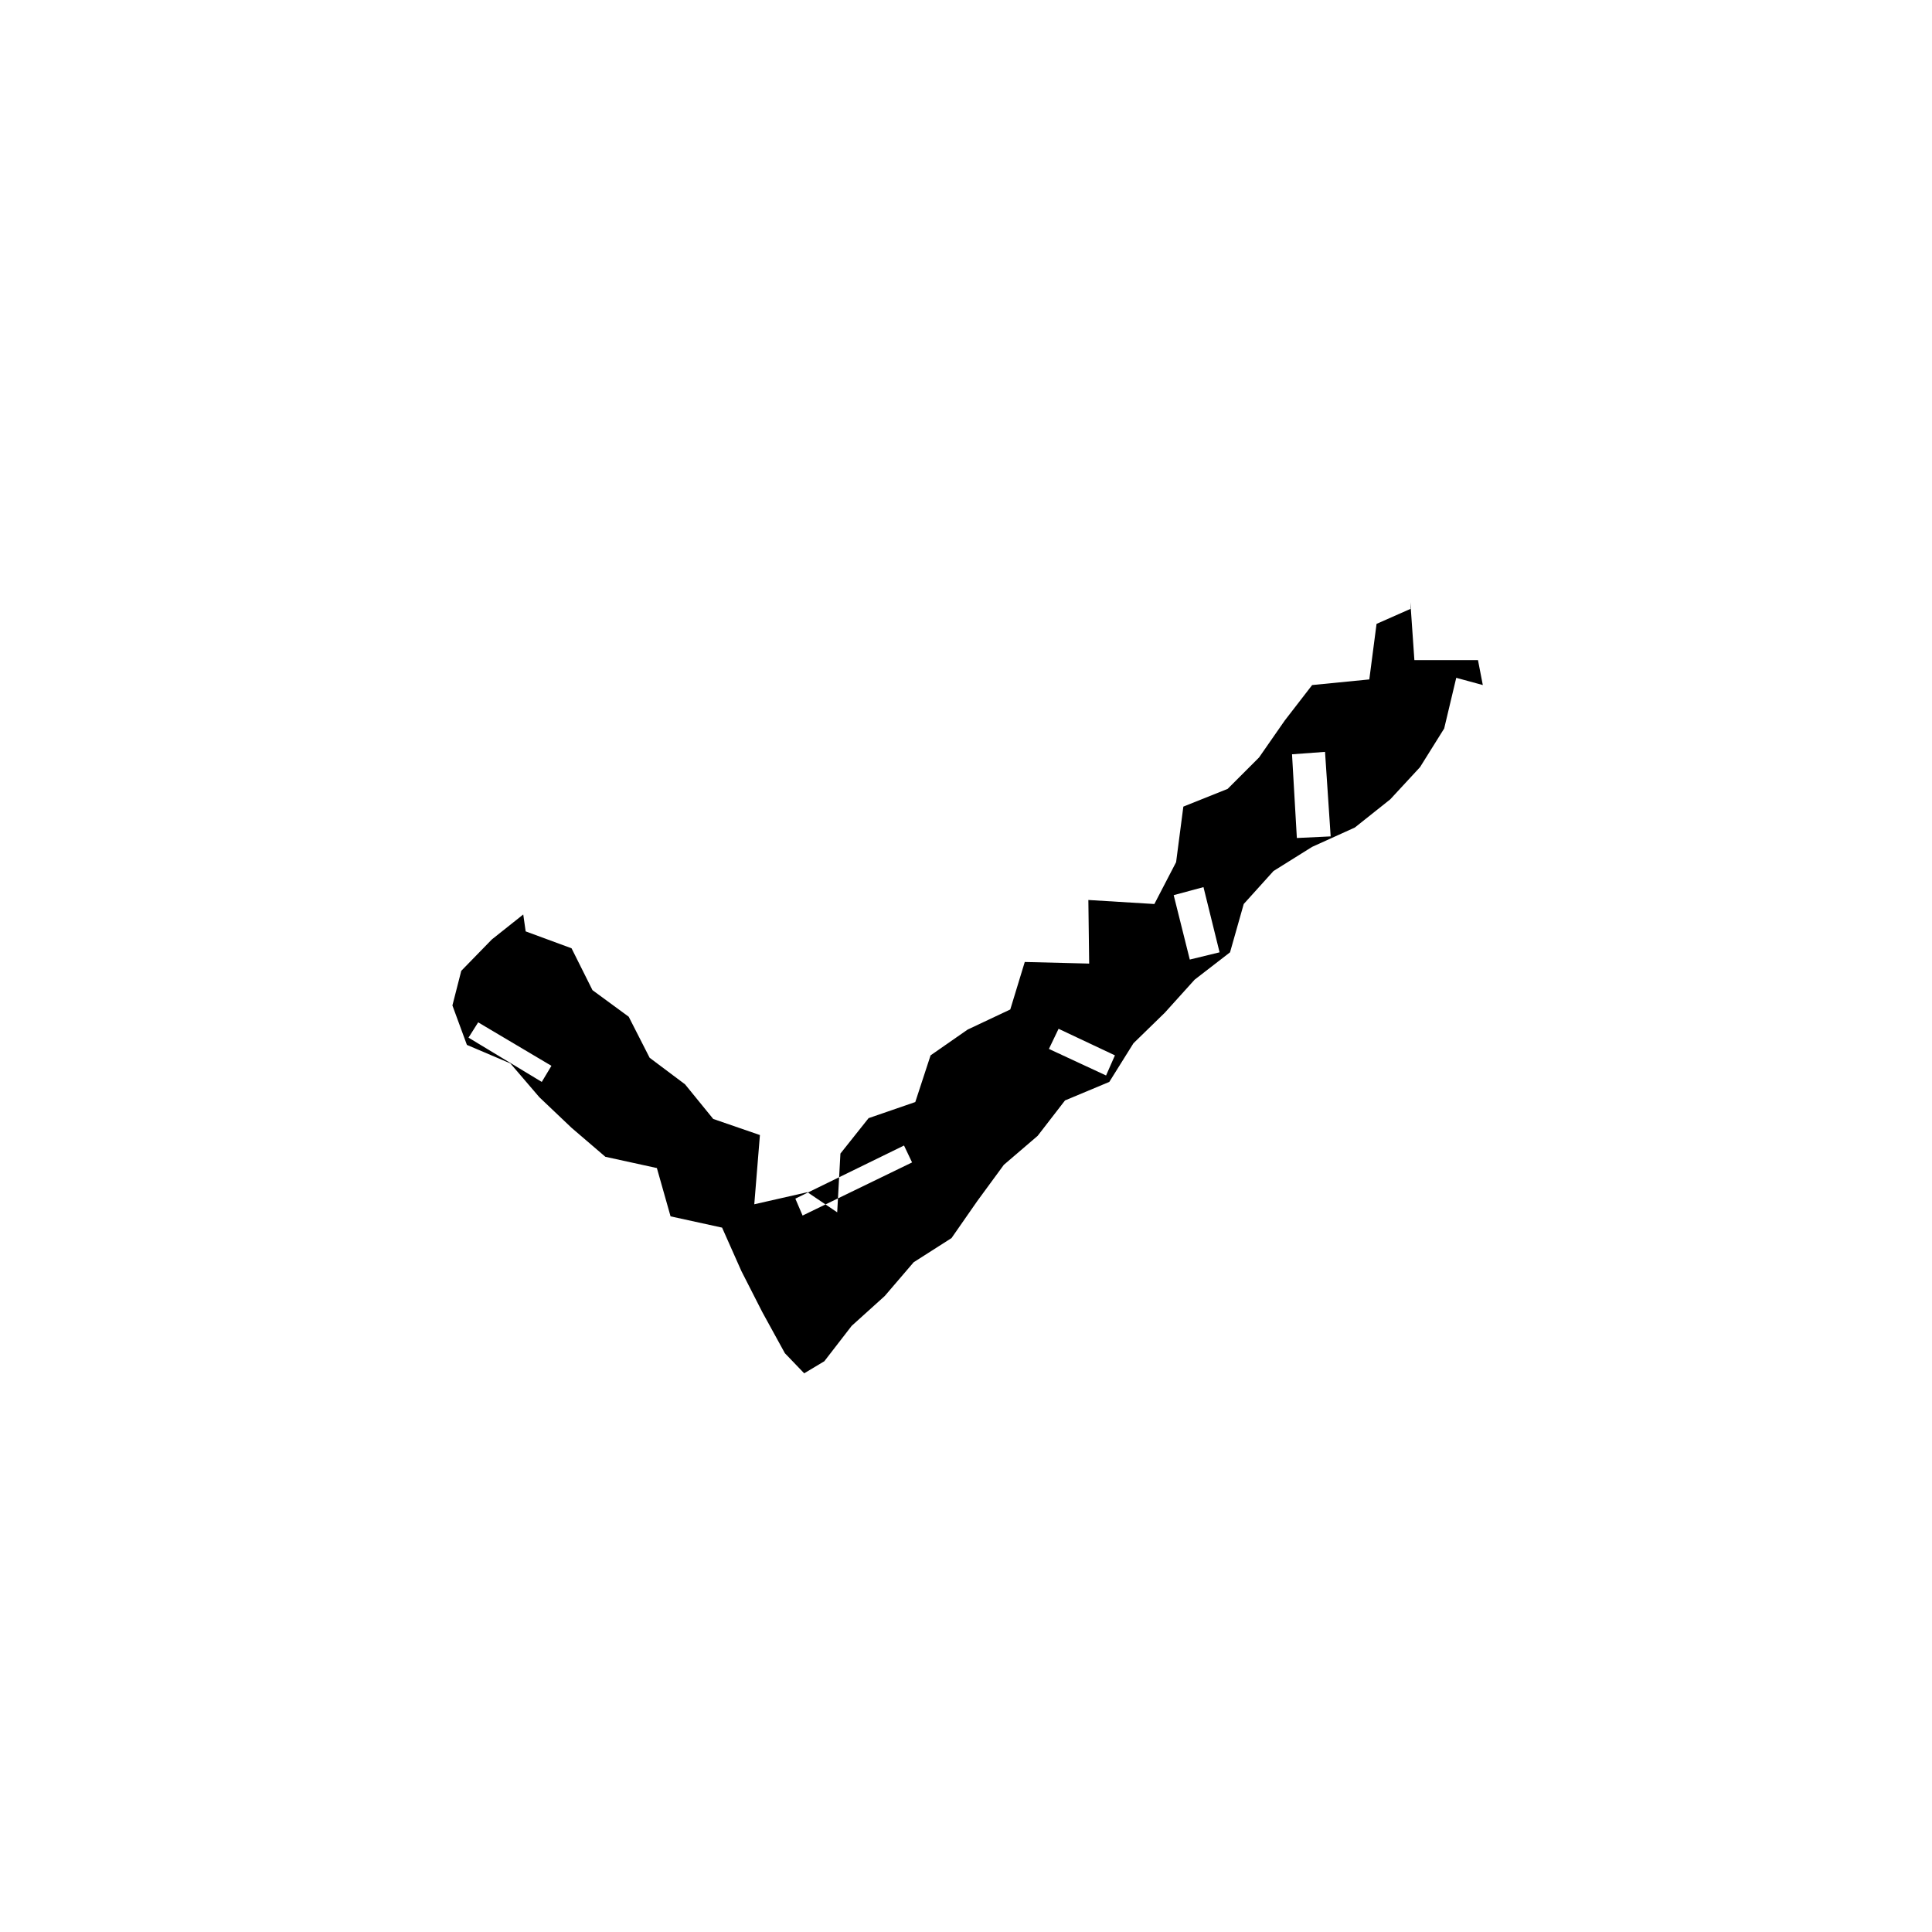
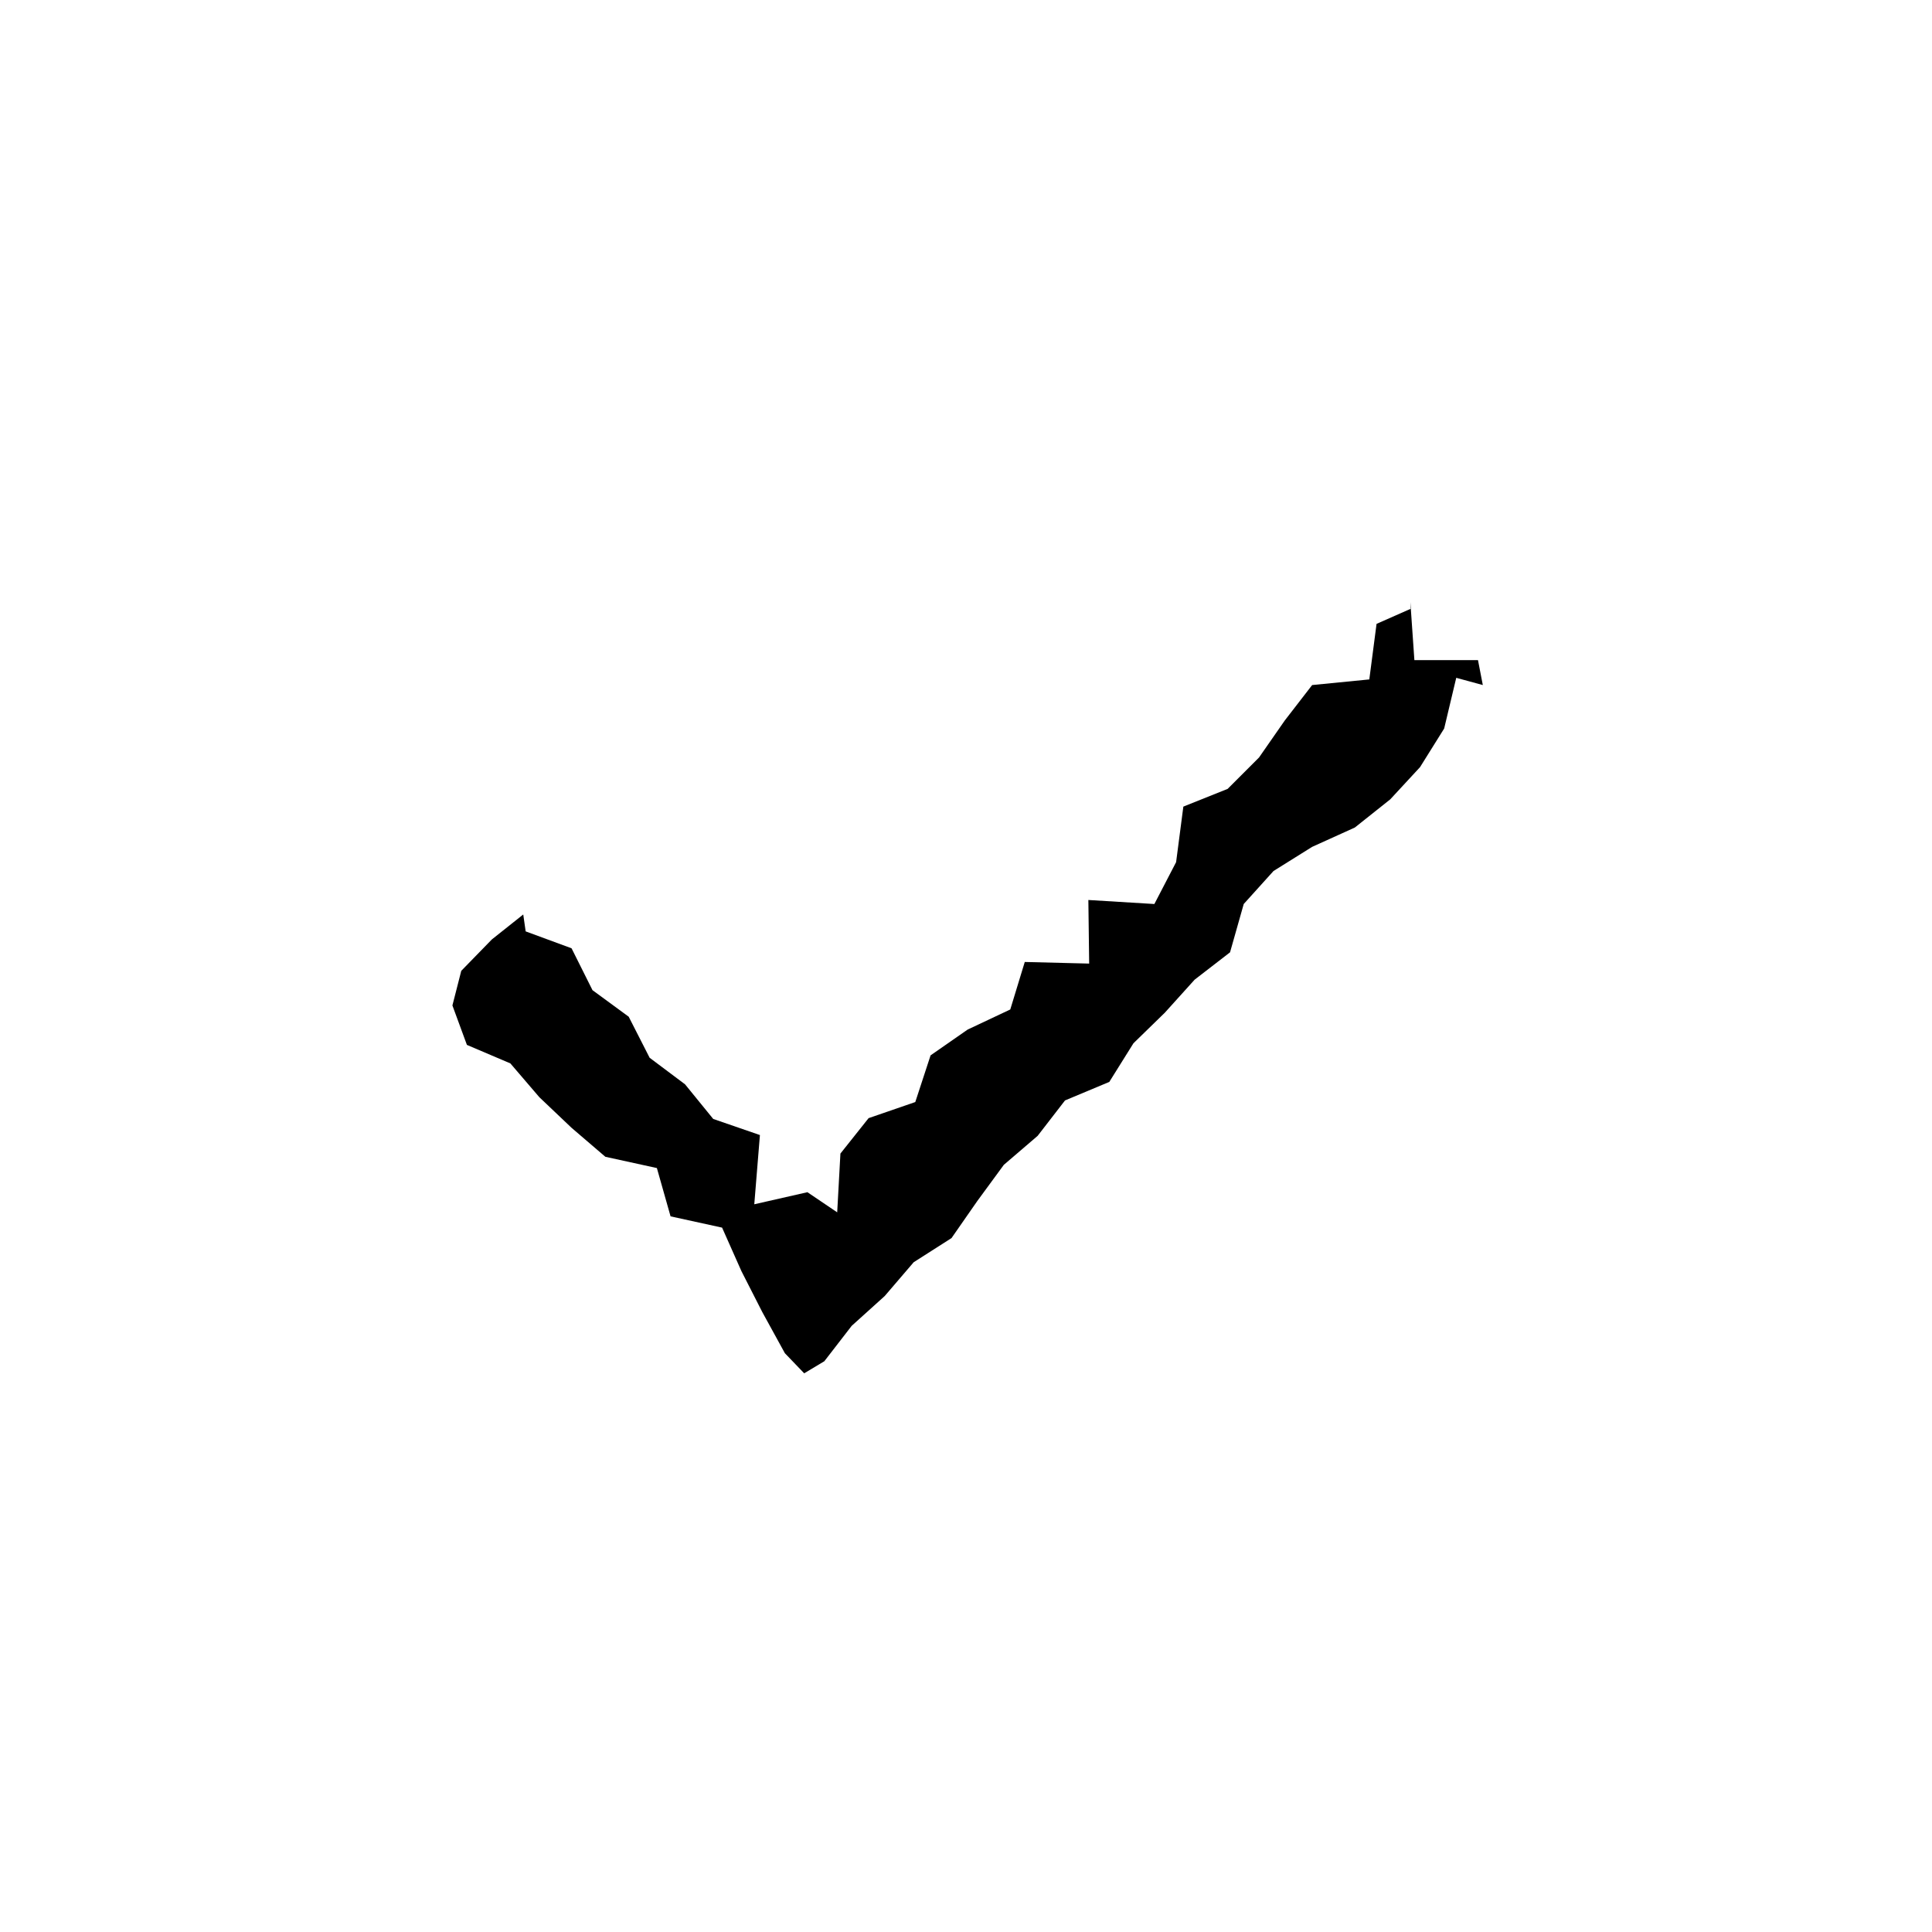
<svg xmlns="http://www.w3.org/2000/svg" viewBox="0 0 24 24" fill="currentColor" stroke="none">
-   <path d="M5.62 12.49L5.8 12.98L6.34 13.21L6.7 13.63L7.1 14.01L7.52 14.37L8.16 14.51L8.33 15.11L8.97 15.25L9.21 15.79L9.47 16.3L9.75 16.81L9.99 17.06L10.24 16.91L10.58 16.47L10.99 16.1L11.35 15.68L11.82 15.38L12.14 14.92L12.47 14.47L12.89 14.11L13.23 13.67L13.78 13.44L14.08 12.96L14.47 12.58L14.84 12.17L15.28 11.83L15.45 11.23L15.82 10.82L16.3 10.52L16.83 10.28L17.27 9.93L17.64 9.53L17.94 9.05L18.09 8.42L18.42 8.51L18.36 8.2L17.57 8.2L17.52 7.48L17.53 7.56L17.1 7.75L17.01 8.44L16.3 8.51L15.96 8.95L15.64 9.41L15.25 9.8L14.7 10.02L14.61 10.71L14.34 11.23L13.52 11.18L13.53 11.97L12.73 11.95L12.55 12.54L12.02 12.79L11.56 13.11L11.37 13.69L10.79 13.89L10.44 14.33L10.4 15.06L10.03 14.81L9.37 14.96L9.44 14.1L8.86 13.9L8.51 13.47L8.07 13.14L7.81 12.63L7.36 12.3L7.1 11.78L6.53 11.57L6.5 11.36L6.11 11.67L5.73 12.06ZM14.95 11.02L15.15 11.83L14.78 11.92L14.58 11.12ZM5.94 12.7L6.85 13.24L6.73 13.44L5.82 12.89ZM11.33 14.44L9.97 15.1L9.88 14.89L11.23 14.23ZM13.15 12.78L13.85 13.11L13.74 13.36L13.03 13.03ZM16.46 9.34L16.53 10.39L16.11 10.41L16.05 9.37Z" />
+   <path d="M5.62 12.49L5.8 12.98L6.34 13.21L6.7 13.63L7.1 14.01L7.52 14.37L8.16 14.51L8.33 15.11L8.97 15.25L9.21 15.79L9.47 16.3L9.75 16.81L9.99 17.06L10.24 16.91L10.58 16.47L10.99 16.1L11.35 15.68L11.82 15.38L12.14 14.92L12.47 14.47L12.89 14.11L13.23 13.67L13.78 13.44L14.08 12.96L14.47 12.58L14.84 12.17L15.28 11.83L15.45 11.23L15.82 10.82L16.3 10.52L16.83 10.28L17.27 9.93L17.64 9.53L17.94 9.05L18.09 8.42L18.42 8.51L18.36 8.2L17.57 8.2L17.52 7.48L17.53 7.56L17.1 7.75L17.01 8.44L16.3 8.51L15.96 8.95L15.64 9.41L15.25 9.8L14.7 10.02L14.61 10.71L14.34 11.23L13.52 11.18L13.53 11.97L12.73 11.95L12.55 12.54L12.02 12.79L11.56 13.11L11.37 13.69L10.79 13.89L10.44 14.33L10.4 15.06L10.03 14.81L9.37 14.96L9.44 14.1L8.86 13.9L8.51 13.47L8.07 13.14L7.81 12.63L7.36 12.3L7.1 11.78L6.53 11.57L6.5 11.36L6.11 11.67L5.73 12.06Z" />
</svg>
